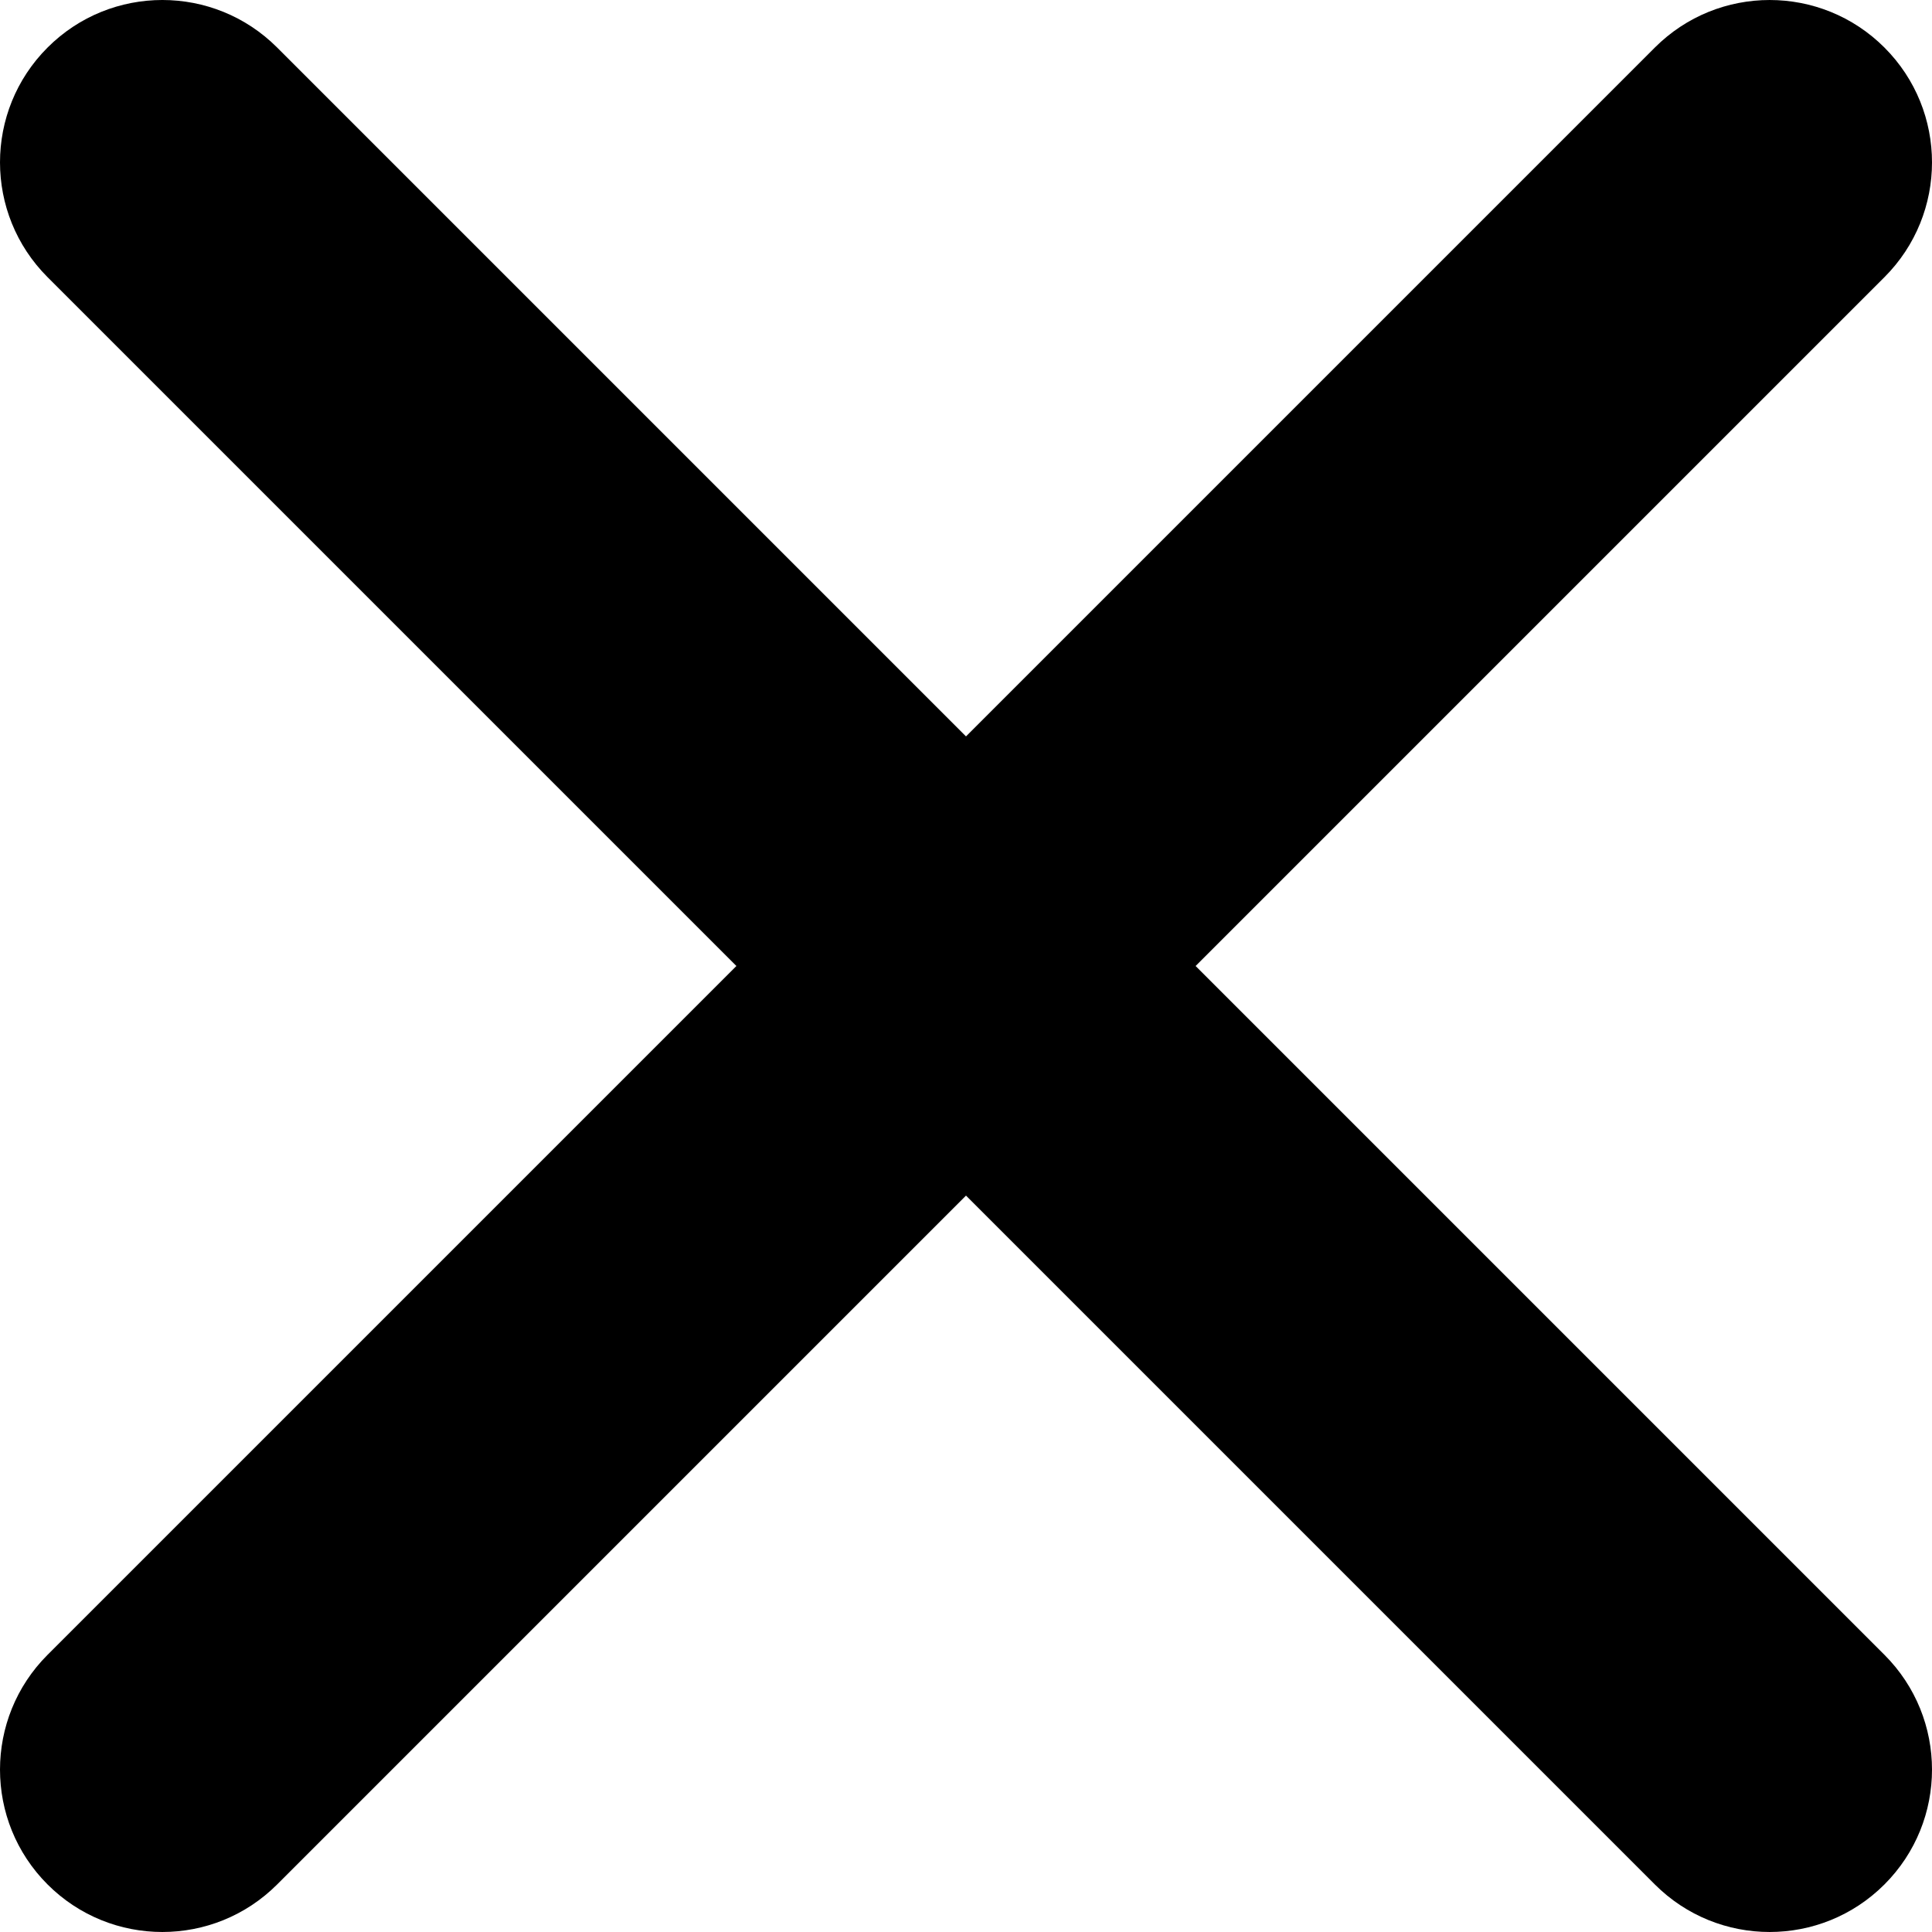
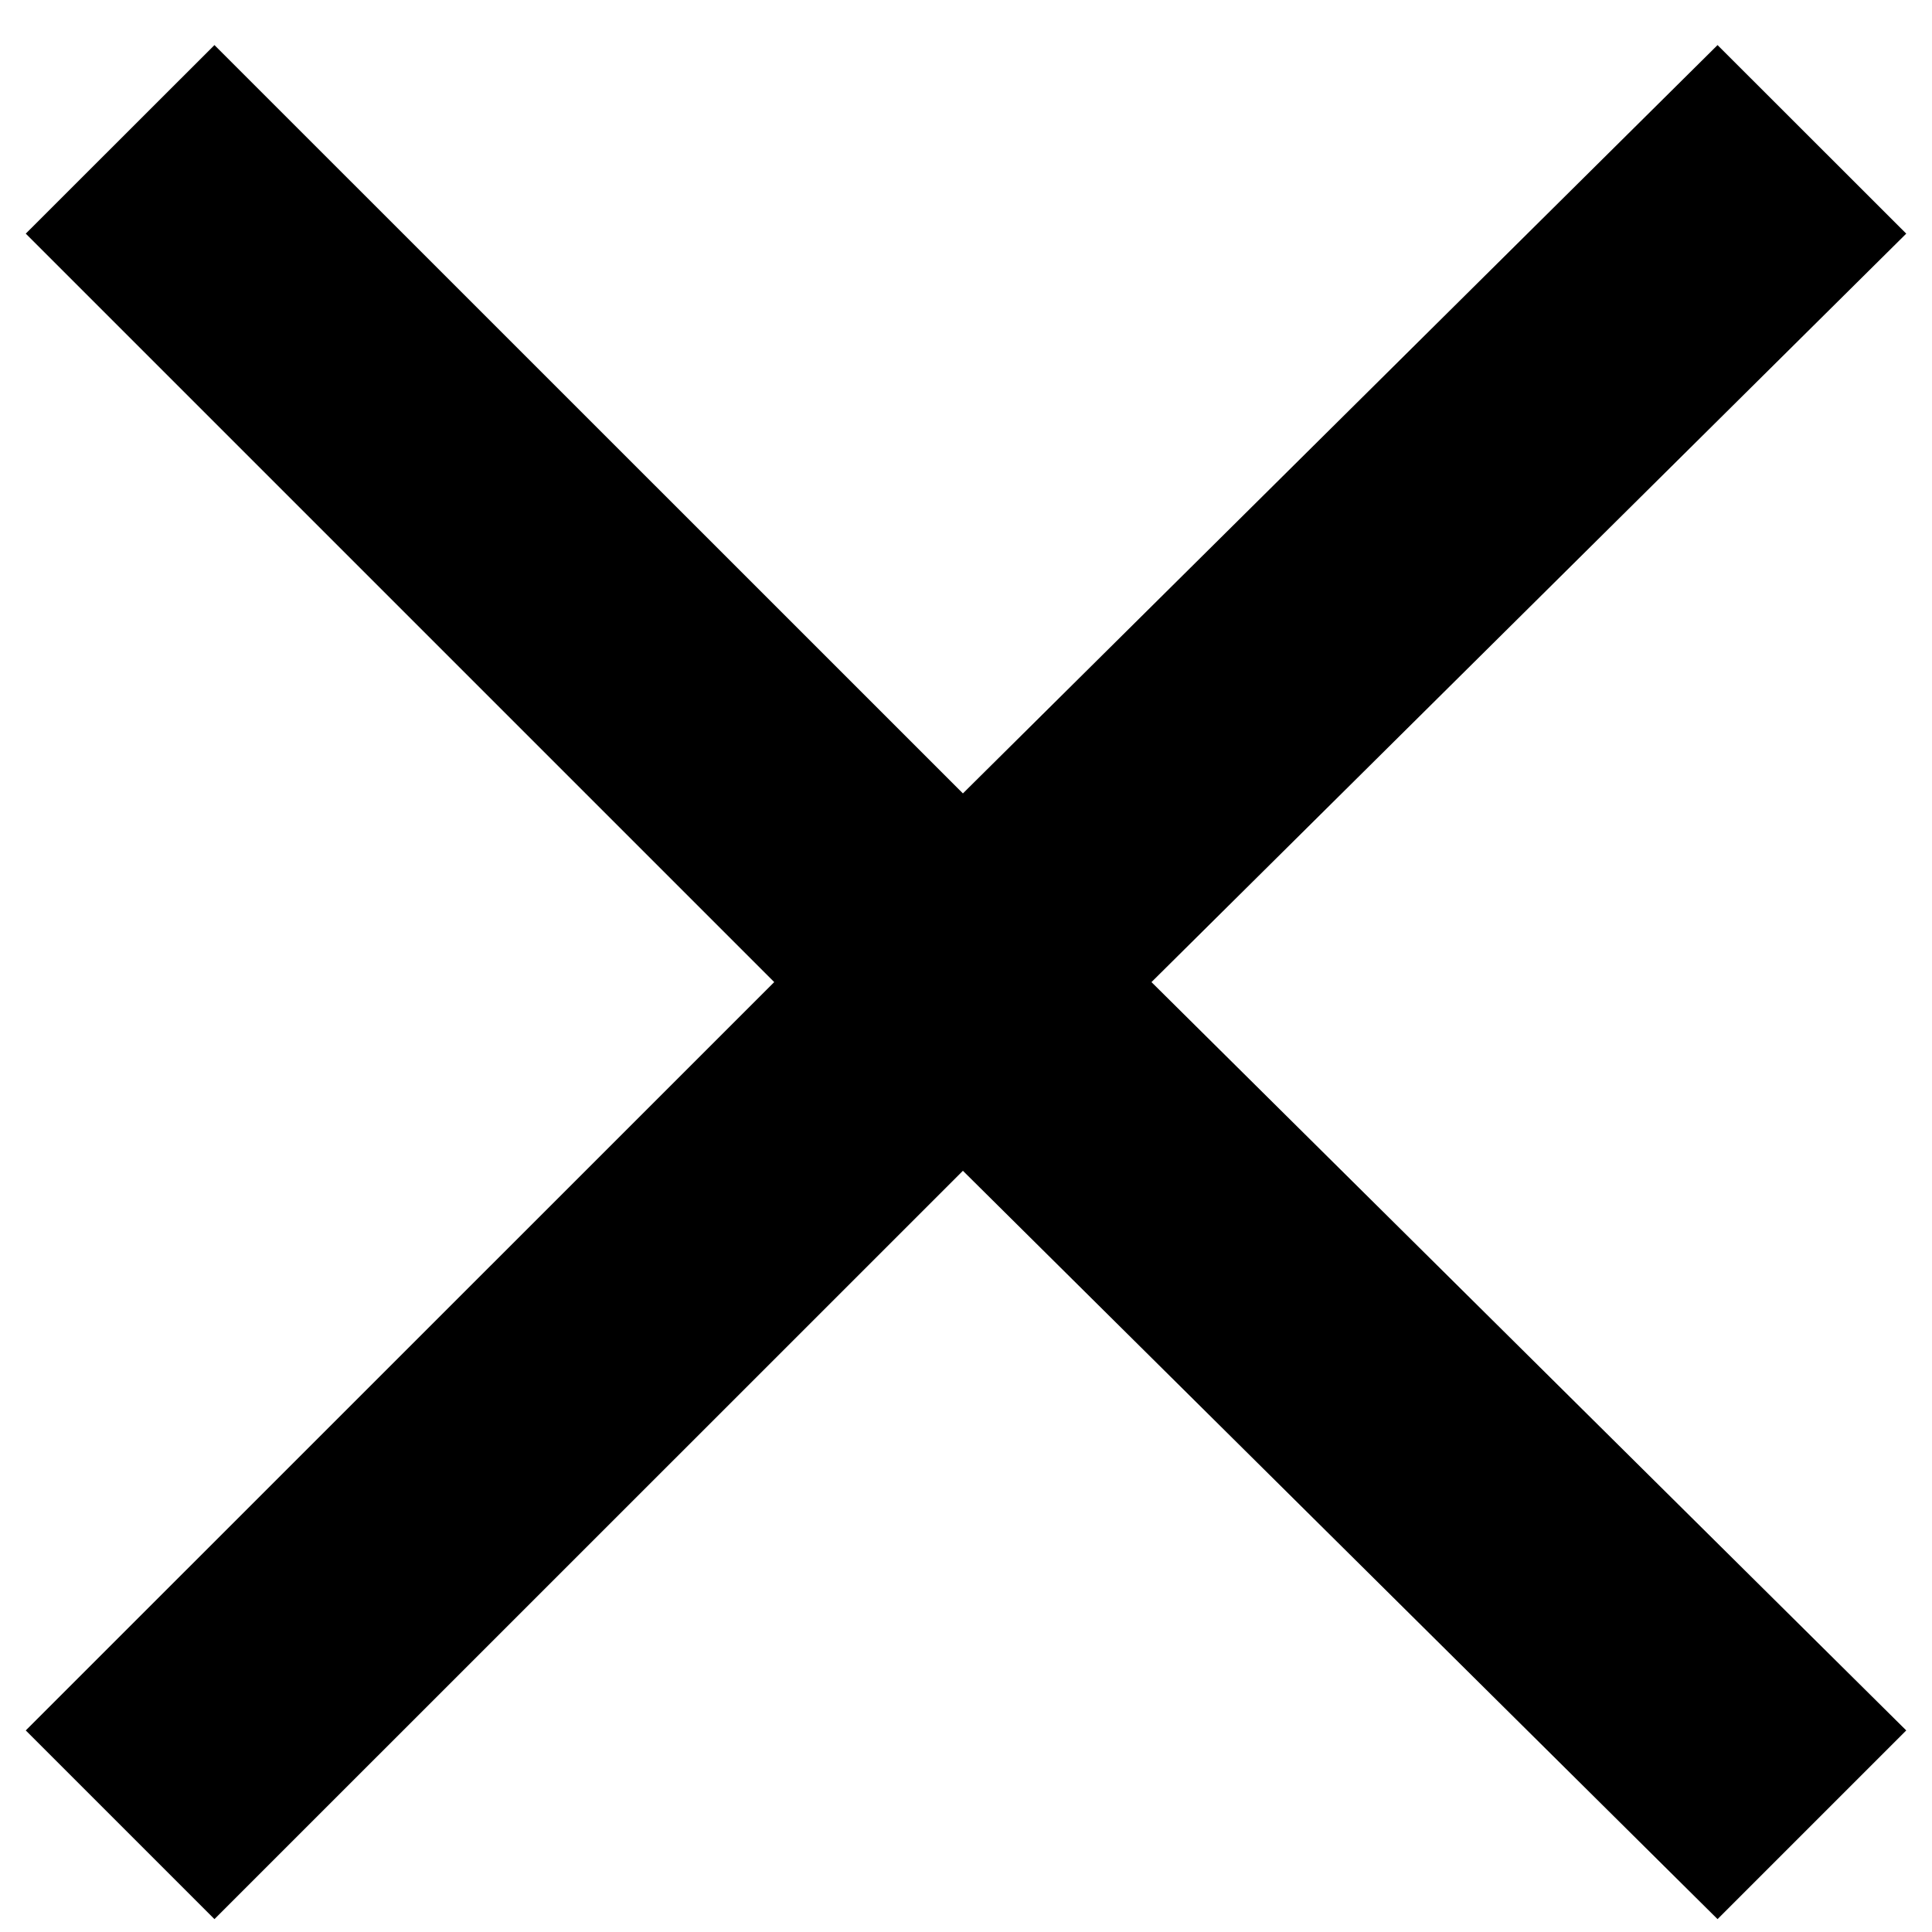
- <svg xmlns="http://www.w3.org/2000/svg" viewBox="0 0 212.982 212.982">
-   <path d="M131.804 106.491l75.936-75.936c6.99-6.99 6.99-18.323 0-25.312-6.99-6.99-18.322-6.99-25.312 0L106.491 81.18 30.554 5.242c-6.99-6.99-18.322-6.99-25.312 0-6.989 6.99-6.989 18.323 0 25.312l75.937 75.936-75.937 75.937c-6.989 6.99-6.989 18.323 0 25.312 6.99 6.99 18.322 6.99 25.312 0l75.937-75.937 75.937 75.937c6.989 6.99 18.322 6.99 25.312 0 6.99-6.99 6.99-18.322 0-25.312l-75.936-75.936z" />
+ <svg xmlns="http://www.w3.org/2000/svg" viewBox="0 0 15 15">
+   <path d="M14.8 1.814L8.94 7.625L14.8 13.435L13.335 14.9L7.476 9.09L1.665 14.9L0.2 13.435L6.011 7.625L0.2 1.814L1.665 0.35L7.476 6.16L13.335 0.35L14.8 1.814Z" />
</svg>
